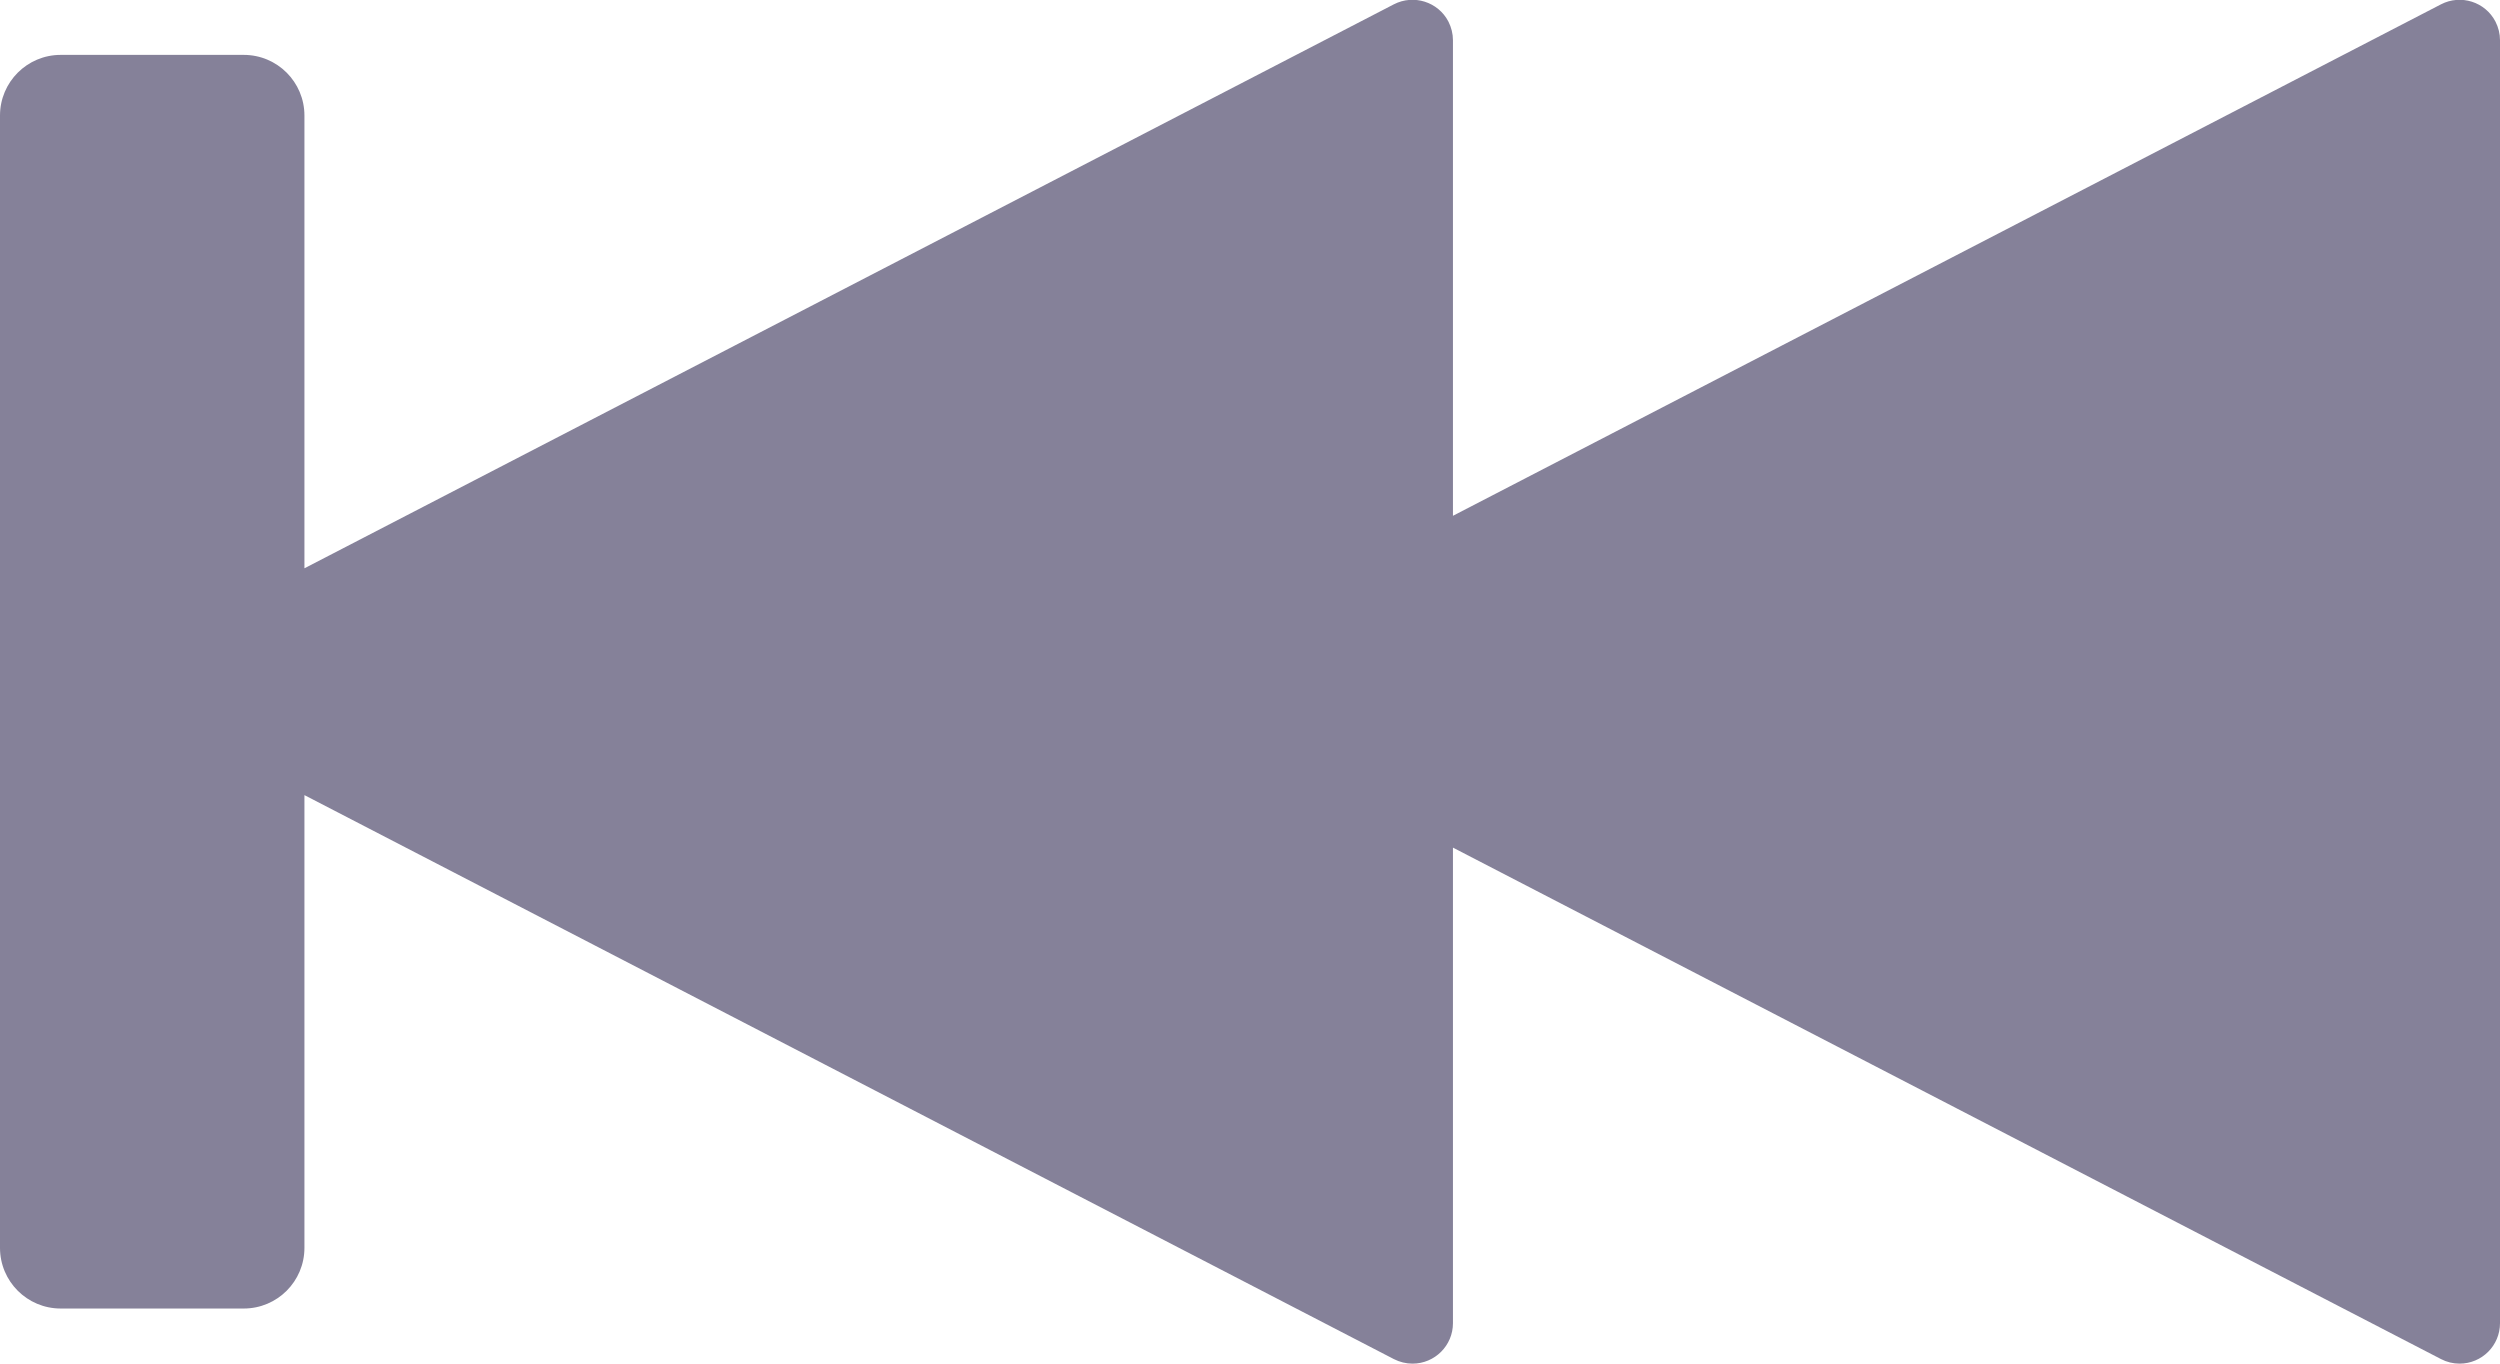
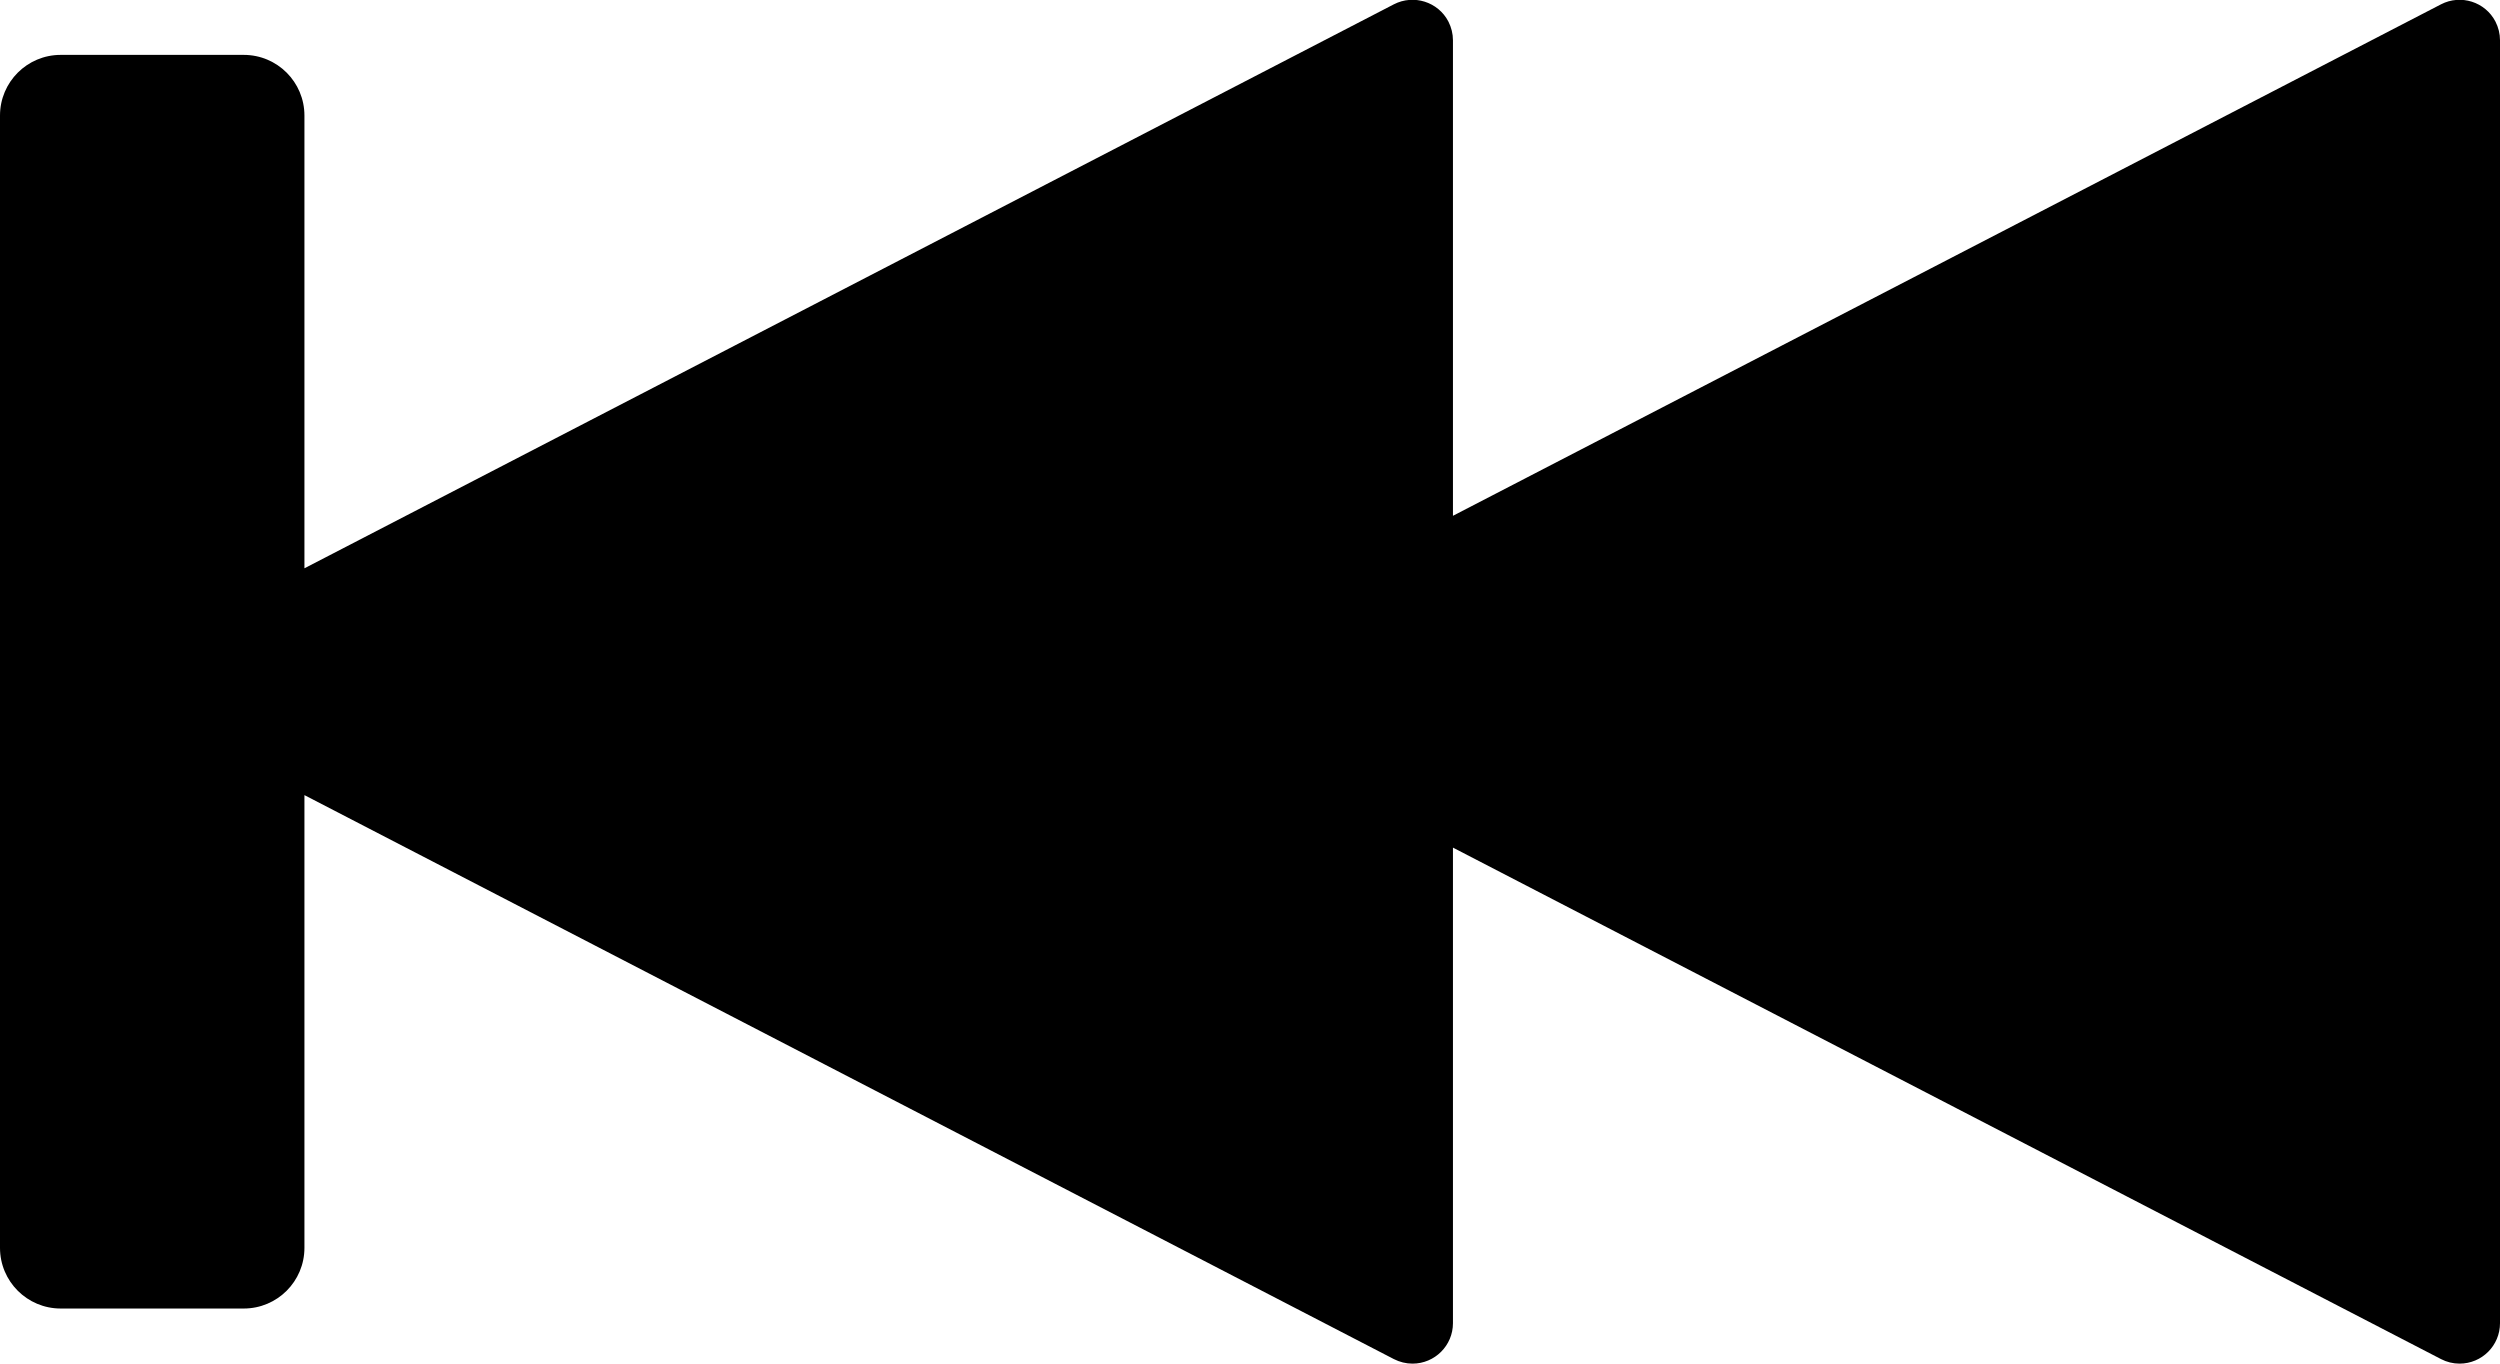
<svg xmlns="http://www.w3.org/2000/svg" width="22px" height="12px" viewBox="0 0 22 12" version="1.1">
  <g id="Playbar-Style-Guide" stroke="none" stroke-width="1" fill="none" fill-rule="evenodd">
    <g transform="translate(-192, -1450)" id="assets">
      <g transform="translate(59, 1378)">
        <g id="iconPrev" transform="translate(144, 78) rotate(180) translate(-144, -78) translate(128, 62)">
          <rect id="bound" x="0" y="0" width="32" height="32" />
-           <path d="M24.321,16.999 L14.734,21.962 C14.559,22.052 14.344,21.984 14.254,21.81 C14.228,21.759 14.214,21.703 14.214,21.646 L14.214,17.461 L5.519,21.962 C5.345,22.052 5.13,21.984 5.04,21.81 C5.014,21.759 5,21.703 5,21.646 L5,10.356 C5,10.159 5.159,10 5.356,10 C5.413,10 5.469,10.014 5.519,10.04 L14.214,14.541 L14.214,10.356 C14.214,10.159 14.374,10 14.57,10 C14.627,10 14.683,10.014 14.734,10.04 L24.321,15.003 L24.321,11.019 C24.321,10.724 24.56,10.485 24.855,10.485 L26.466,10.485 C26.761,10.485 27,10.724 27,11.019 L27,20.983 C27,21.278 26.761,21.517 26.466,21.517 L24.855,21.517 C24.56,21.517 24.321,21.278 24.321,20.983 L24.321,16.999 Z" id="Combined-Shape" fill="#858199" />
+           <path d="M24.321,16.999 L14.734,21.962 C14.559,22.052 14.344,21.984 14.254,21.81 C14.228,21.759 14.214,21.703 14.214,21.646 L14.214,17.461 L5.519,21.962 C5.345,22.052 5.13,21.984 5.04,21.81 C5.014,21.759 5,21.703 5,21.646 L5,10.356 C5,10.159 5.159,10 5.356,10 C5.413,10 5.469,10.014 5.519,10.04 L14.214,14.541 L14.214,10.356 C14.214,10.159 14.374,10 14.57,10 C14.627,10 14.683,10.014 14.734,10.04 L24.321,15.003 L24.321,11.019 C24.321,10.724 24.56,10.485 24.855,10.485 L26.466,10.485 C26.761,10.485 27,10.724 27,11.019 L27,20.983 C27,21.278 26.761,21.517 26.466,21.517 L24.855,21.517 C24.56,21.517 24.321,21.278 24.321,20.983 L24.321,16.999 Z" id="Combined-Shape" fill="#000" />
        </g>
      </g>
    </g>
  </g>
</svg>
